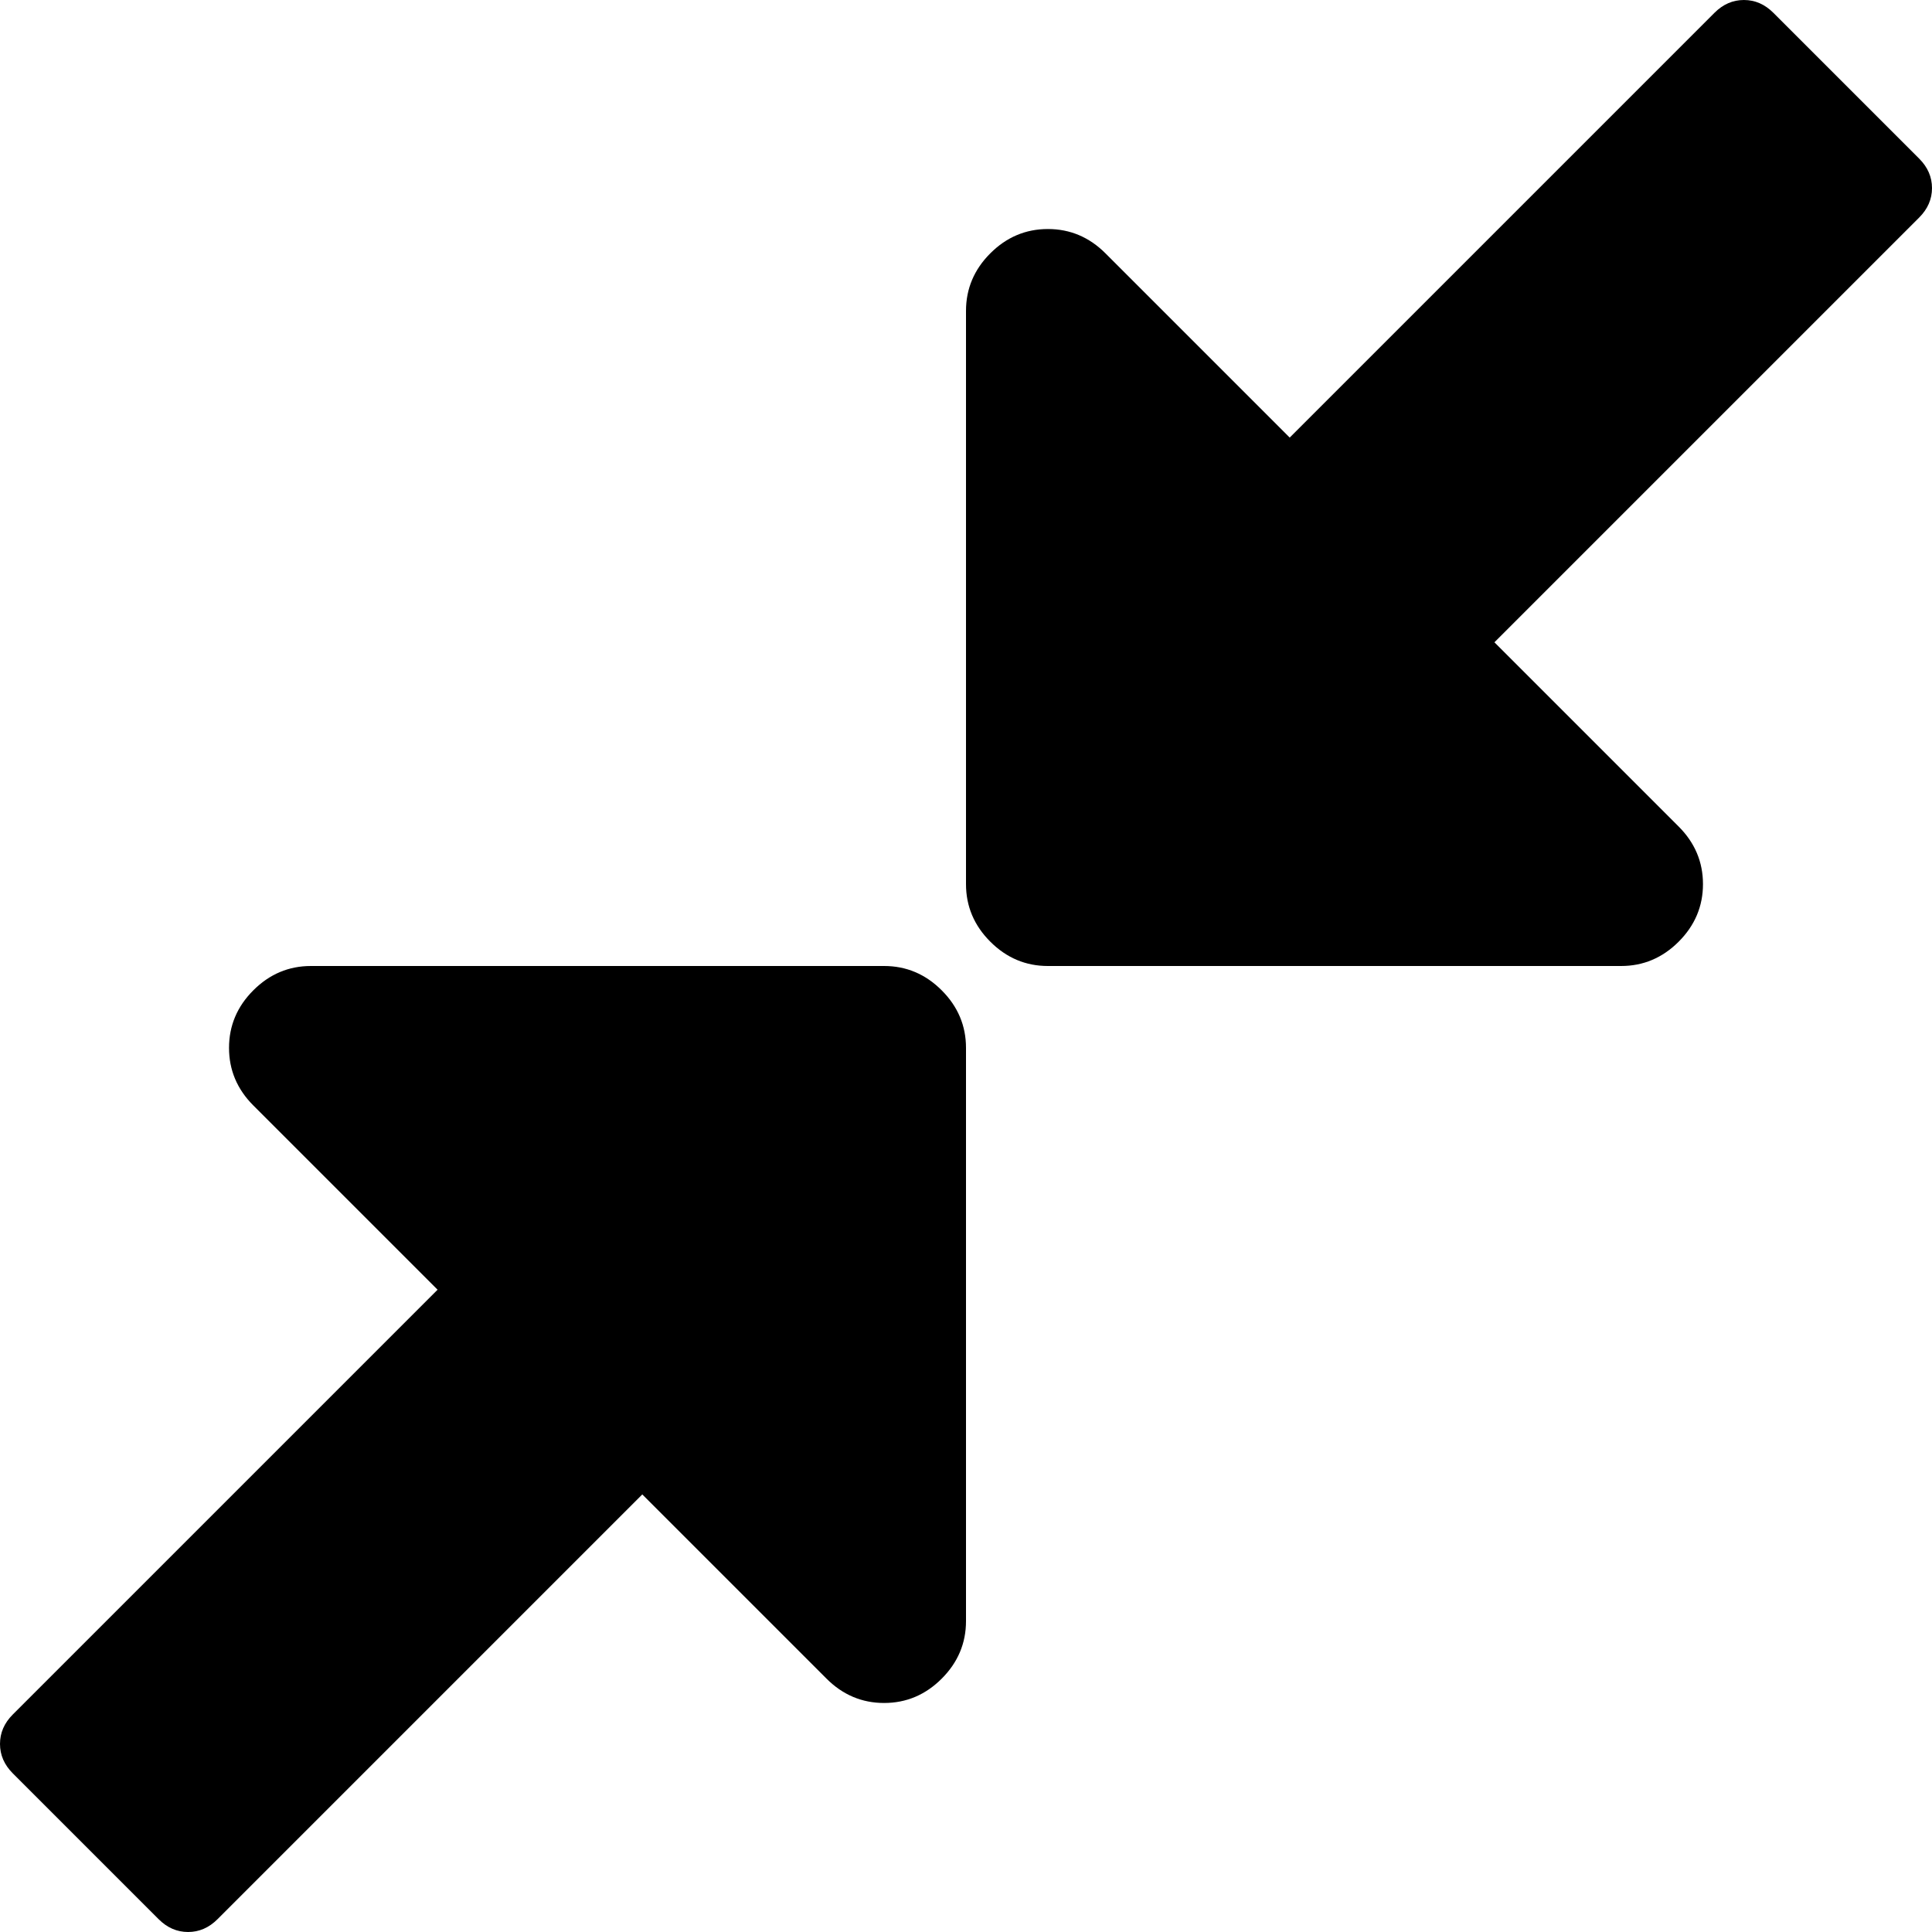
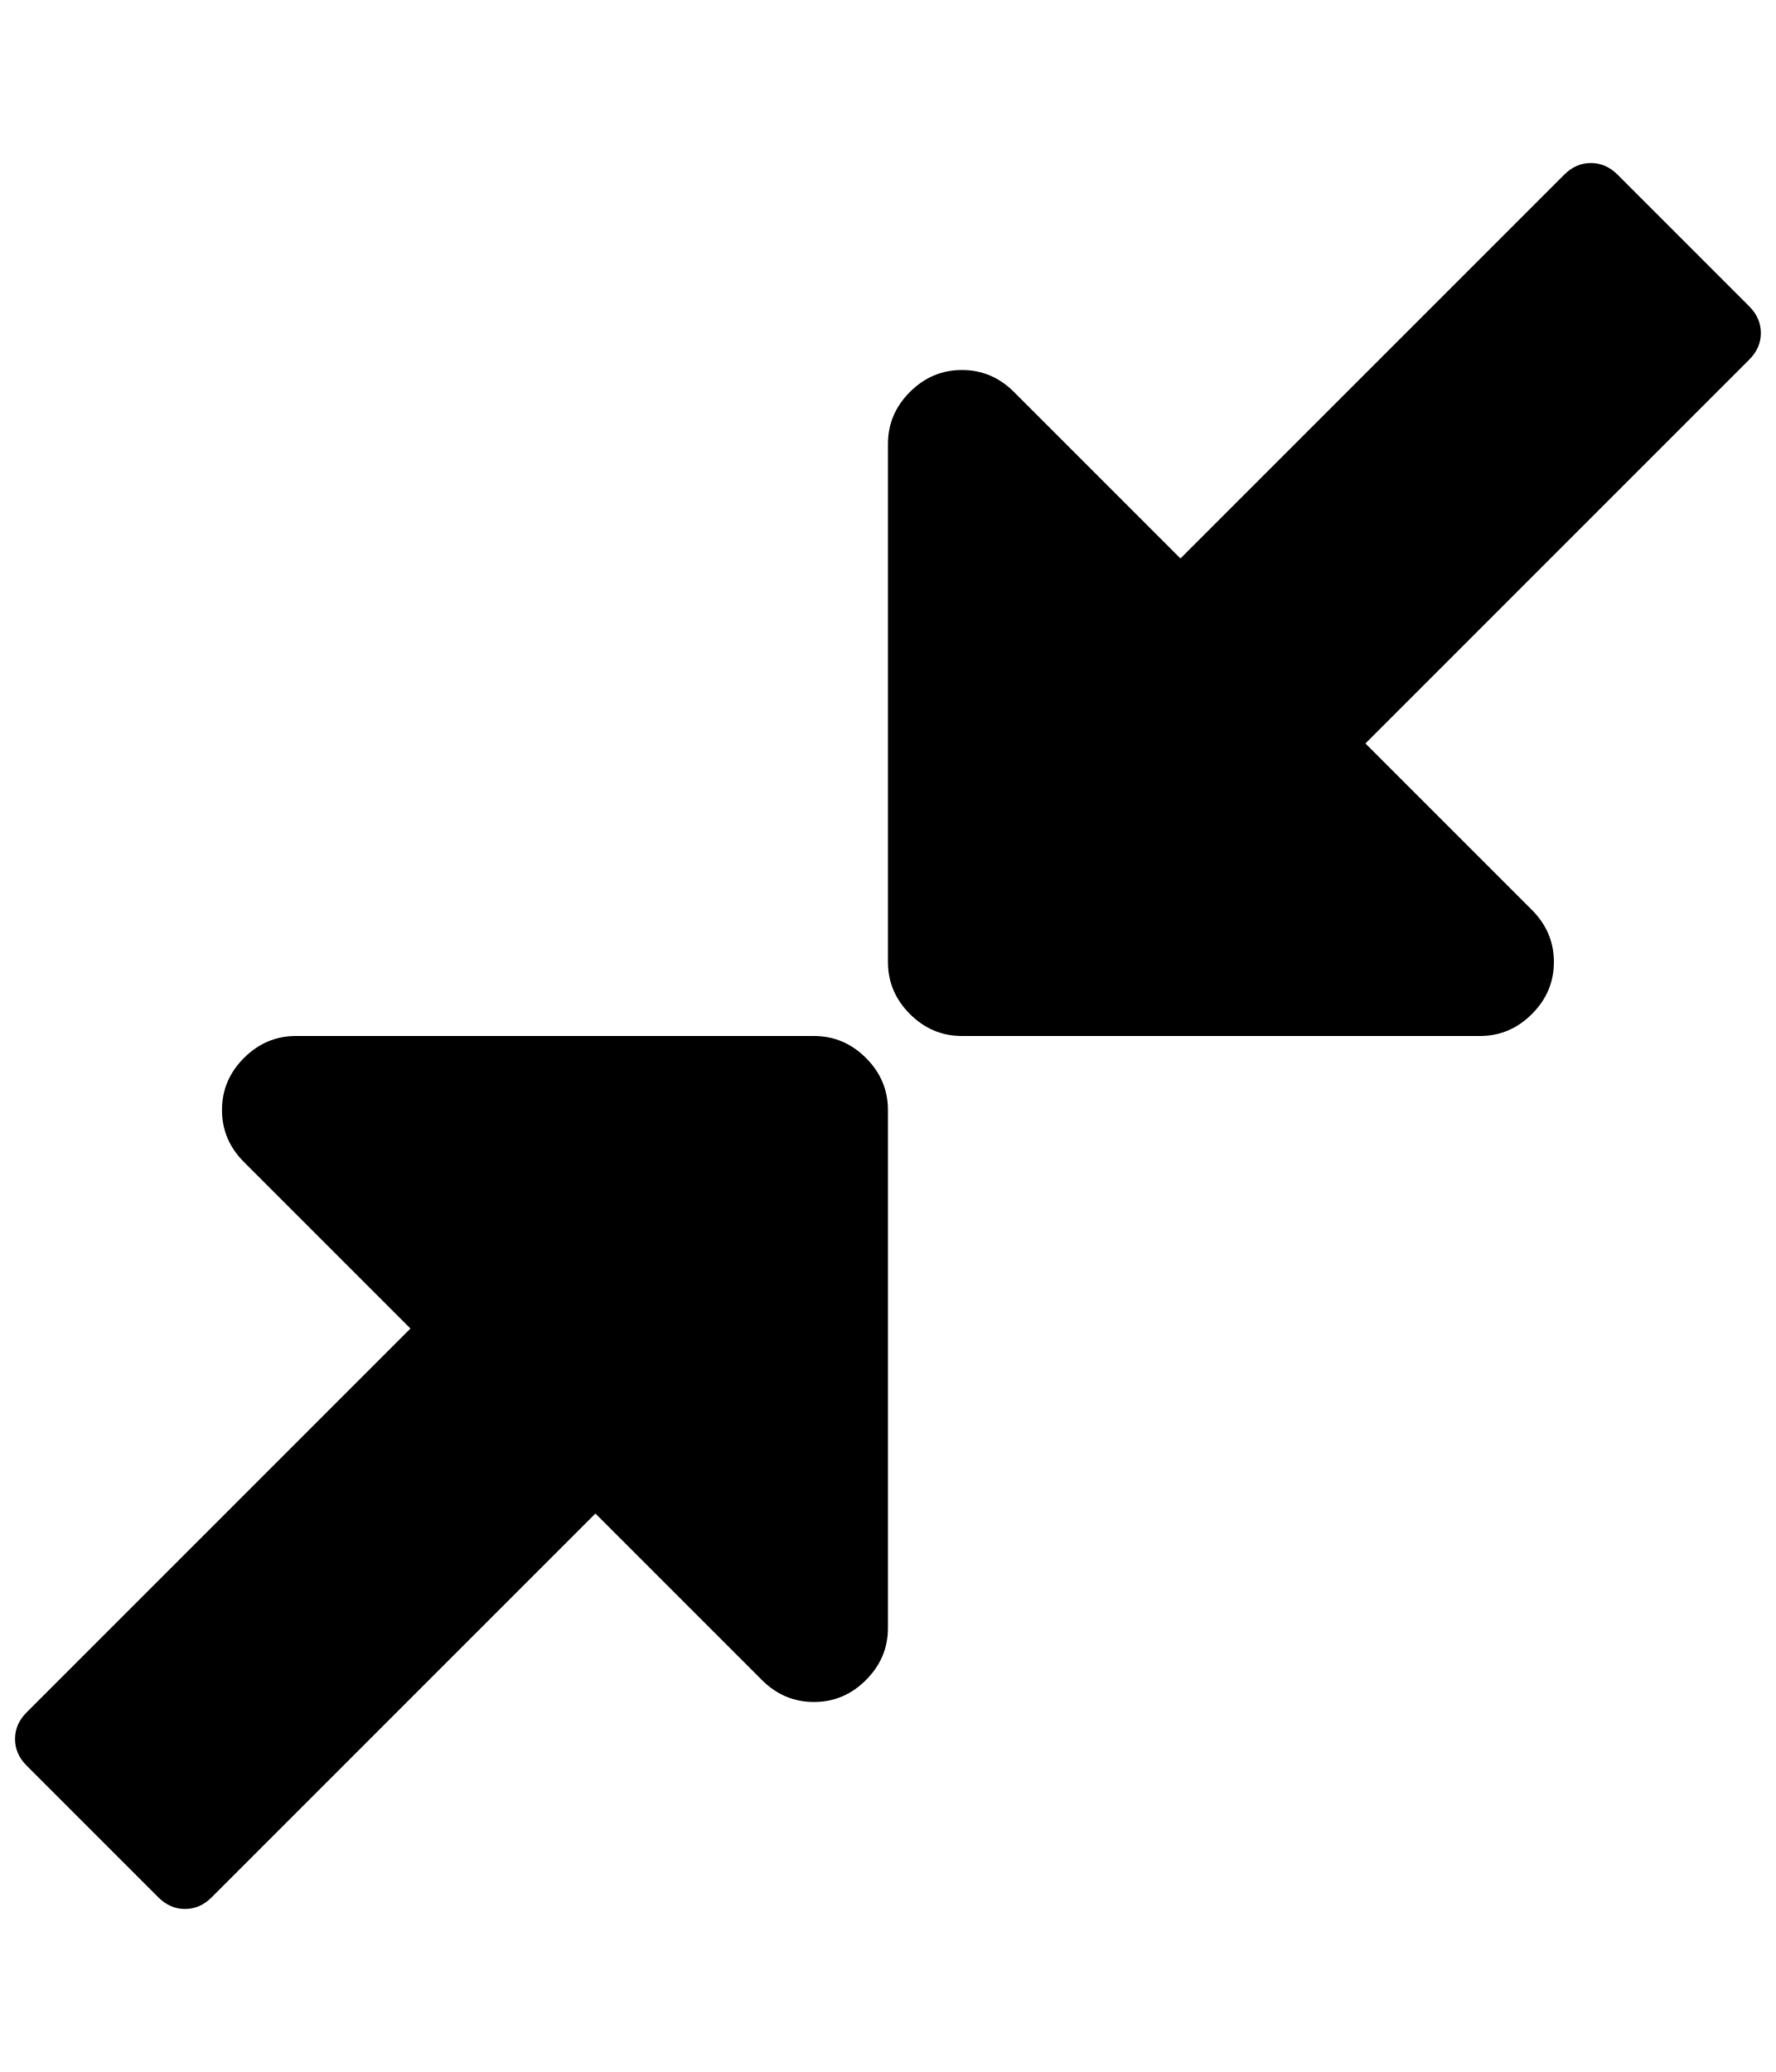
- <svg xmlns="http://www.w3.org/2000/svg" class="inline-svg--fa" data-icon="compress" viewBox="141 141 1510 1510">
-   <path fill="currentColor" d="M896 960v448q0 26-19 45t-45 19-45-19l-144-144-332 332q-10 10-23 10t-23-10l-114-114q-10-10-10-23t10-23l332-332-144-144q-19-19-19-45t19-45 45-19h448q26 0 45 19t19 45zm755-672q0 13-10 23l-332 332 144 144q19 19 19 45t-19 45-45 19H960q-26 0-45-19t-19-45V384q0-26 19-45t45-19 45 19l144 144 332-332q10-10 23-10t23 10l114 114q10 10 10 23z" />
+ <svg xmlns="http://www.w3.org/2000/svg" class="inline-svg--fa" viewBox="0 0 1536 1792">
+   <path fill="currentColor" d="M768 960v448q0 26-19 45t-45 19-45-19l-144-144-332 332q-10 10-23 10t-23-10L23 1527q-10-10-10-23t10-23l332-332-144-144q-19-19-19-45t19-45 45-19h448q26 0 45 19t19 45zm755-672q0 13-10 23l-332 332 144 144q19 19 19 45t-19 45-45 19H832q-26 0-45-19t-19-45V384q0-26 19-45t45-19 45 19l144 144 332-332q10-10 23-10t23 10l114 114q10 10 10 23z" />
</svg>
